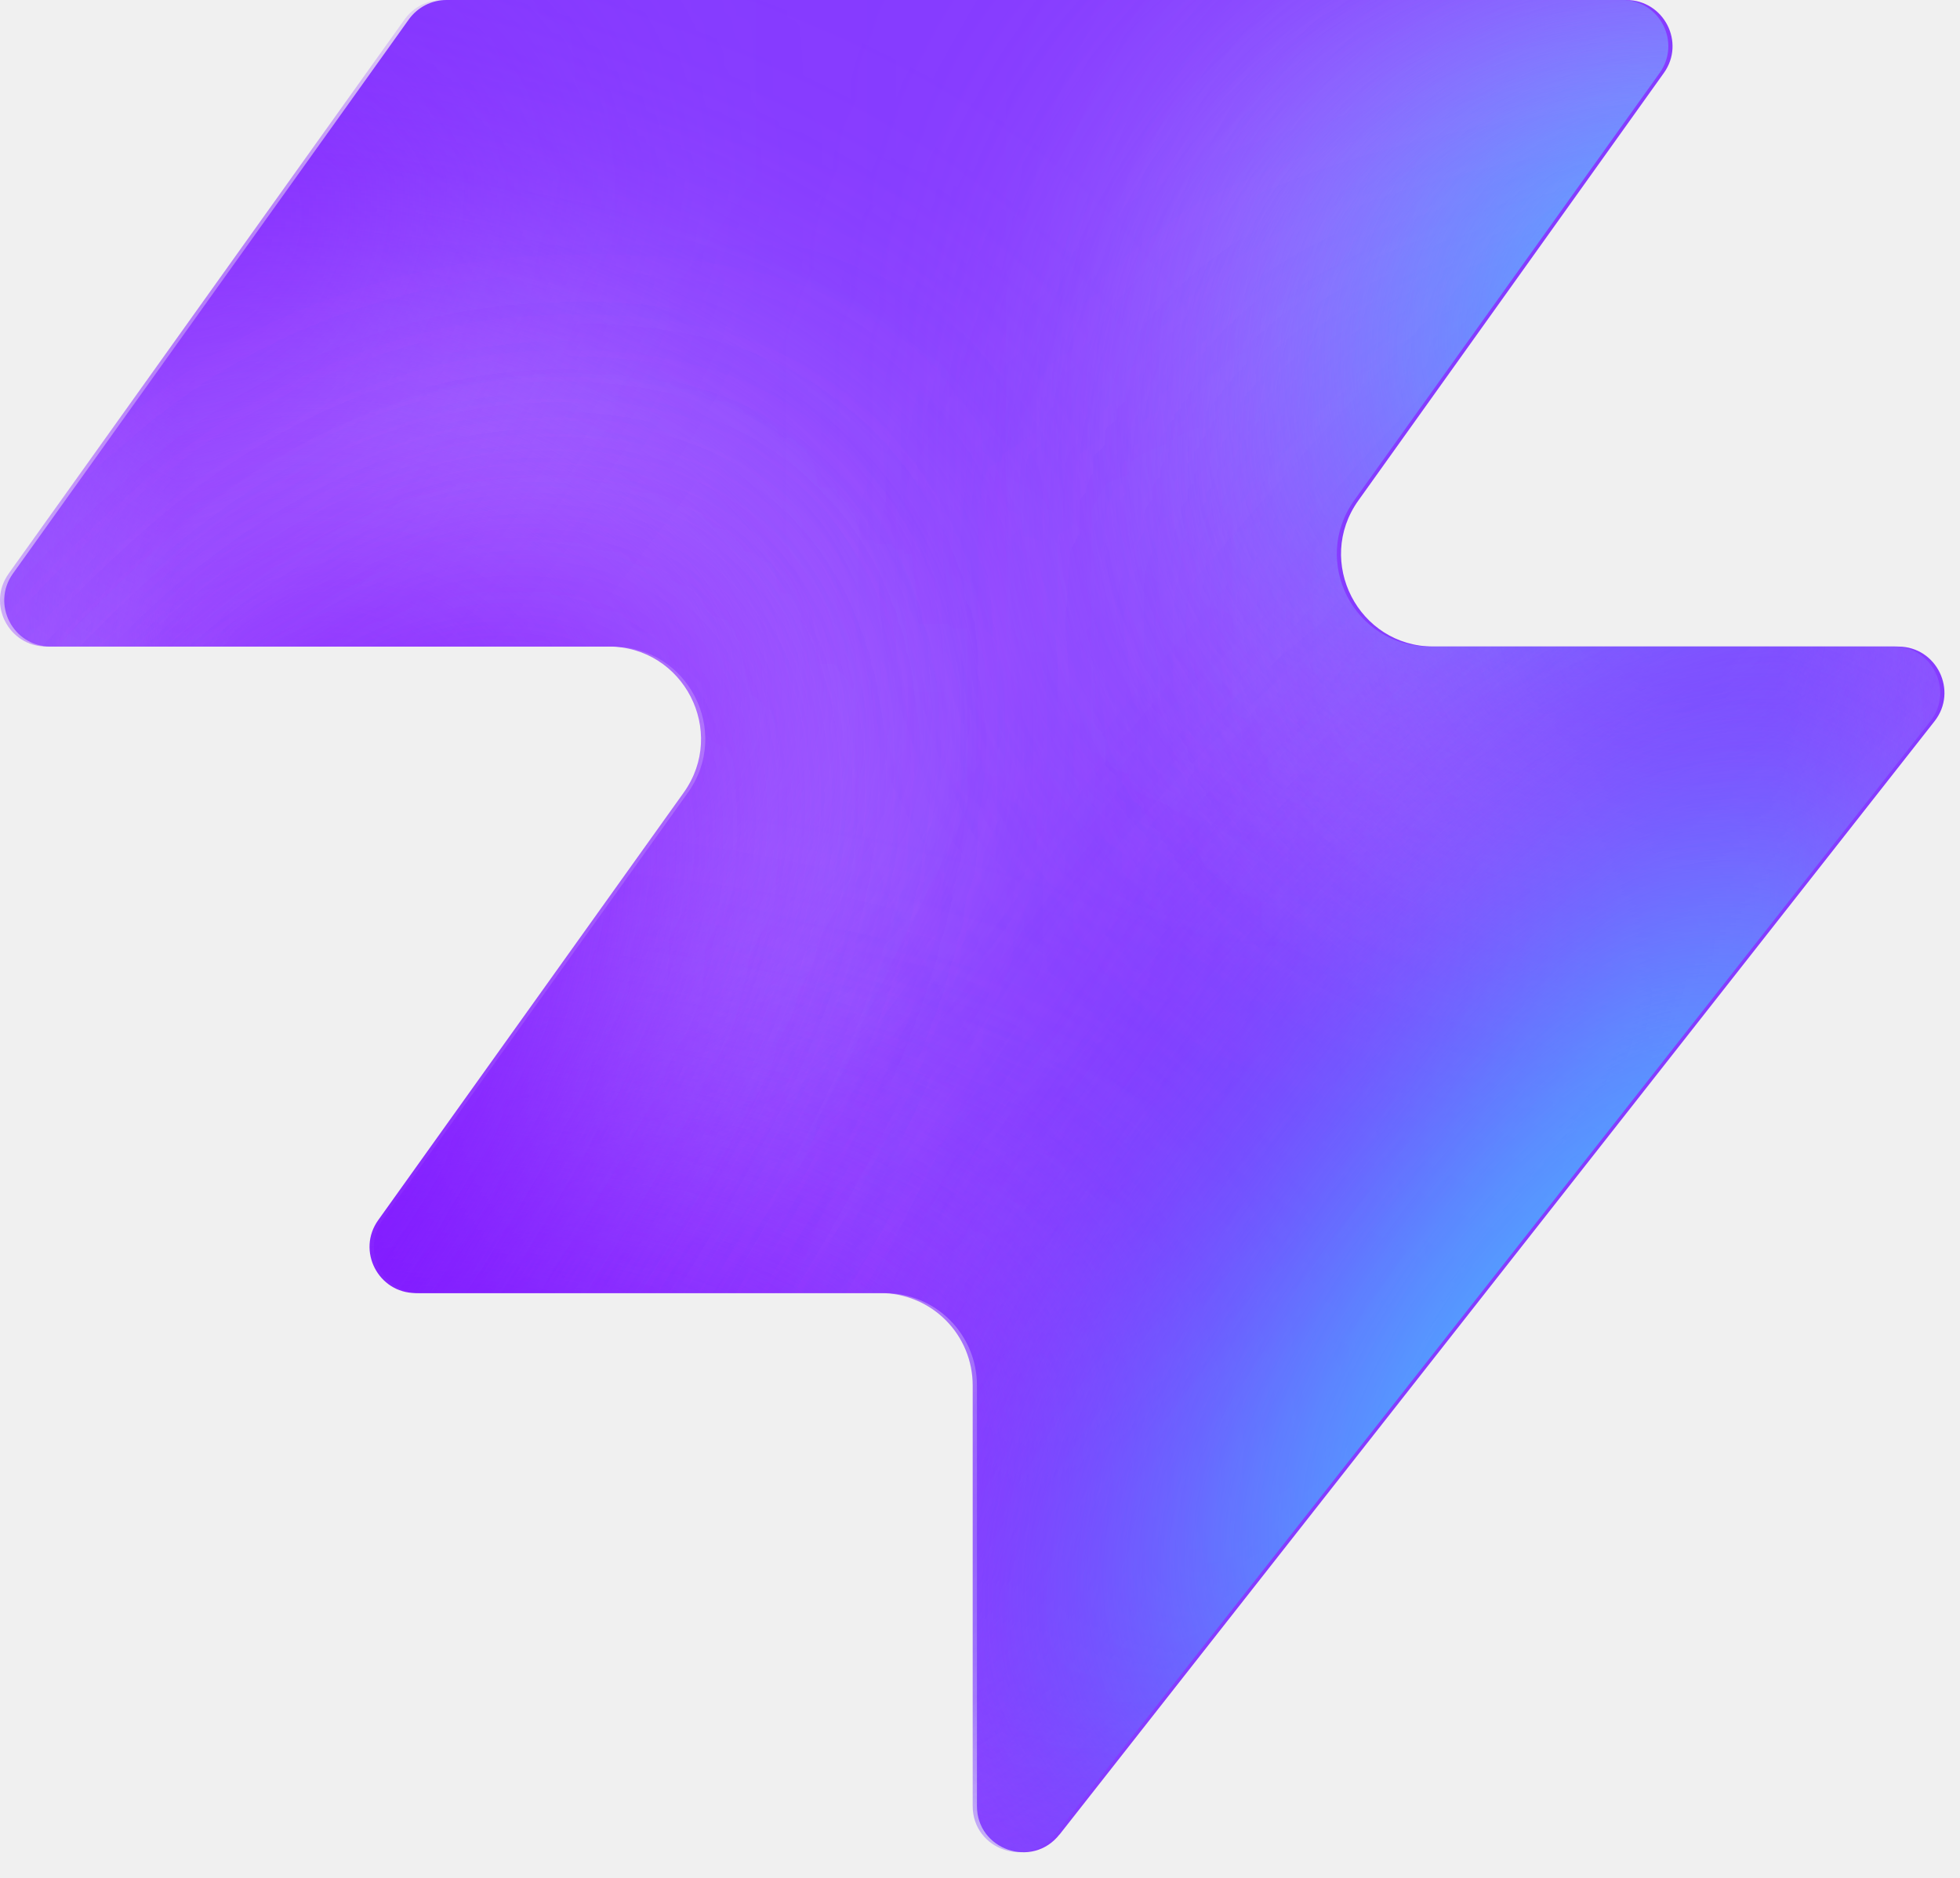
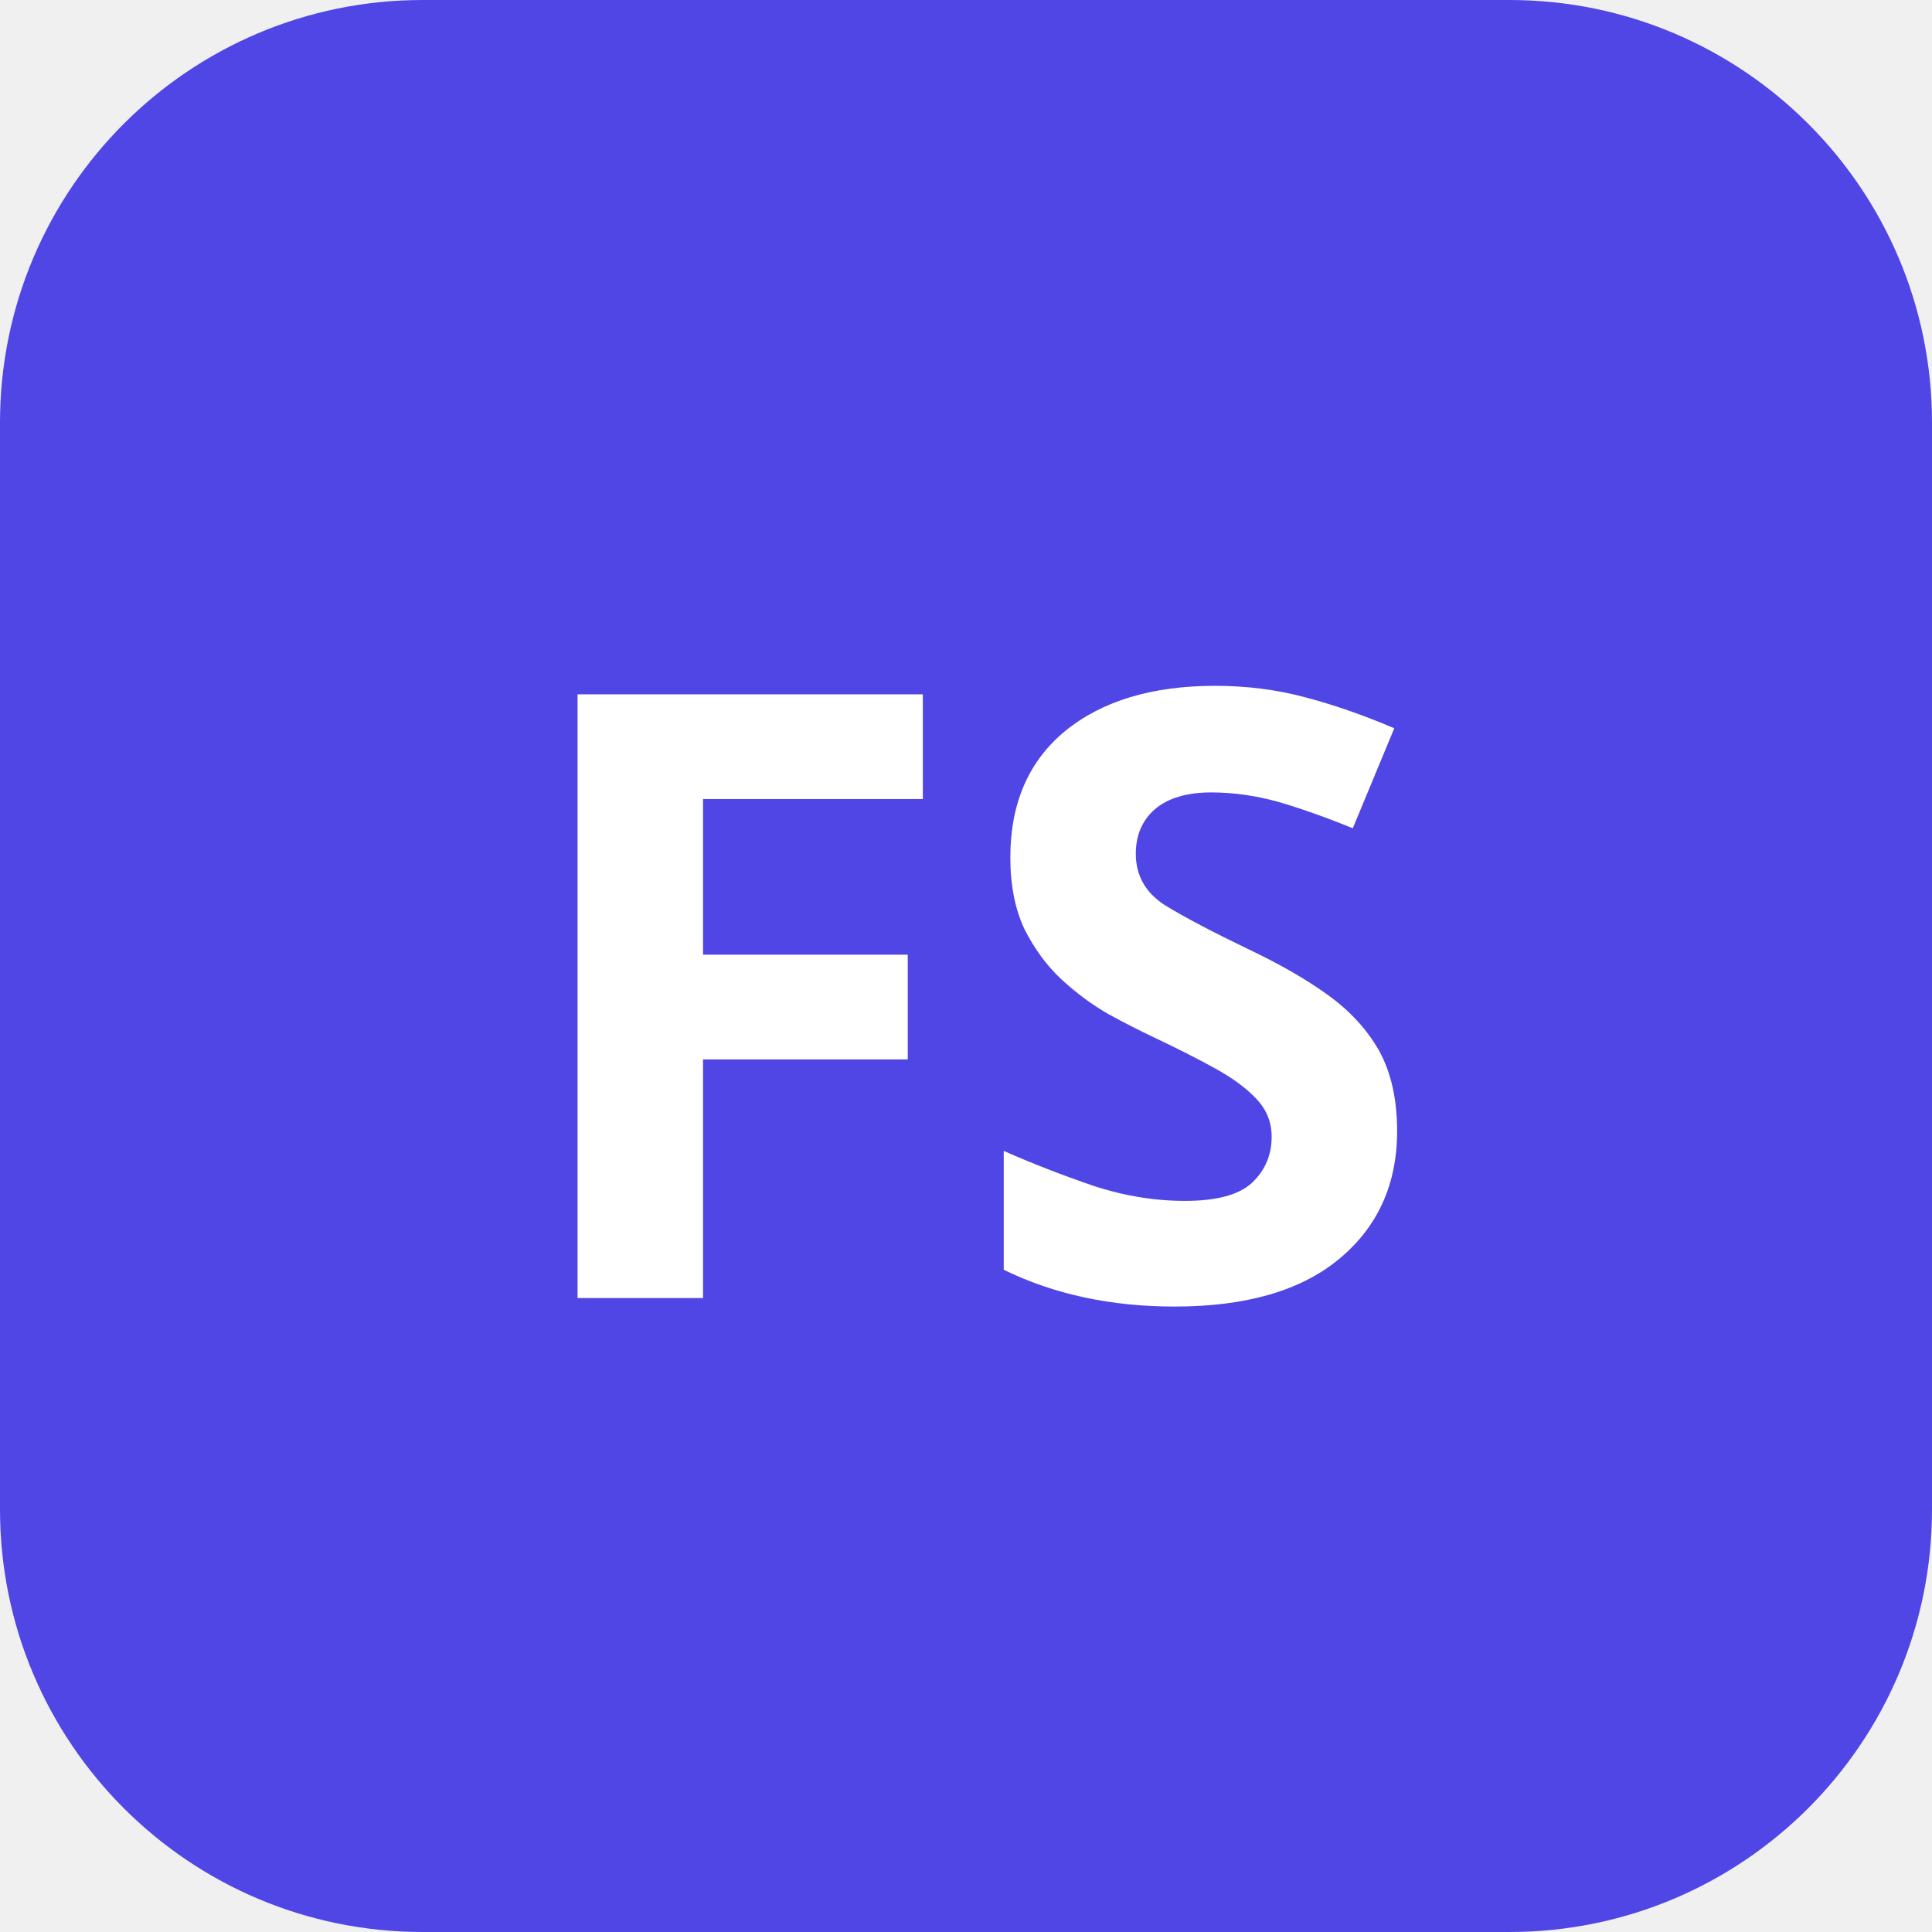
- <svg xmlns="http://www.w3.org/2000/svg" width="48" height="46" fill="none" viewBox="0 0 48 46">
-   <path fill="#863bff" d="M25.946 44.938c-.664.845-2.021.375-2.021-.698V33.937a2.26 2.26 0 0 0-2.262-2.262H10.287c-.92 0-1.456-1.04-.92-1.788l7.48-10.471c1.07-1.497 0-3.578-1.842-3.578H1.237c-.92 0-1.456-1.04-.92-1.788L10.013.474c.214-.297.556-.474.92-.474h28.894c.92 0 1.456 1.04.92 1.788l-7.48 10.471c-1.07 1.498 0 3.579 1.842 3.579h11.377c.943 0 1.473 1.088.89 1.83L25.947 44.94z" style="fill:#863bff;fill:color(display-p3 .525 .23 1);fill-opacity:1" />
-   <mask id="a" width="48" height="46" x="0" y="0" maskUnits="userSpaceOnUse" style="mask-type:alpha">
-     <path fill="#000" d="M25.842 44.938c-.664.844-2.021.375-2.021-.698V33.937a2.26 2.26 0 0 0-2.262-2.262H10.183c-.92 0-1.456-1.04-.92-1.788l7.48-10.471c1.07-1.498 0-3.579-1.842-3.579H1.133c-.92 0-1.456-1.04-.92-1.787L9.91.473c.214-.297.556-.474.92-.474h28.894c.92 0 1.456 1.04.92 1.788l-7.48 10.471c-1.07 1.498 0 3.578 1.842 3.578h11.377c.943 0 1.473 1.088.89 1.832L25.843 44.94z" style="fill:#000;fill-opacity:1" />
-   </mask>
-   <g mask="url(#a)">
-     <g filter="url(#b)">
-       <ellipse cx="5.508" cy="14.704" fill="#ede6ff" rx="5.508" ry="14.704" style="fill:#ede6ff;fill:color(display-p3 .927 .903 1);fill-opacity:1" transform="matrix(.00324 1 1 -.00324 -4.47 31.516)" />
-     </g>
-     <g filter="url(#c)">
-       <ellipse cx="10.399" cy="29.851" fill="#ede6ff" rx="10.399" ry="29.851" style="fill:#ede6ff;fill:color(display-p3 .927 .903 1);fill-opacity:1" transform="matrix(.00324 1 1 -.00324 -39.328 7.883)" />
-     </g>
-     <g filter="url(#d)">
-       <ellipse cx="5.508" cy="30.487" fill="#7e14ff" rx="5.508" ry="30.487" style="fill:#7e14ff;fill:color(display-p3 .492 .077 1);fill-opacity:1" transform="rotate(89.814 -25.913 -14.639)scale(1 -1)" />
-     </g>
-     <g filter="url(#e)">
-       <ellipse cx="5.508" cy="30.599" fill="#7e14ff" rx="5.508" ry="30.599" style="fill:#7e14ff;fill:color(display-p3 .492 .077 1);fill-opacity:1" transform="rotate(89.814 -32.644 -3.334)scale(1 -1)" />
-     </g>
-     <g filter="url(#f)">
-       <ellipse cx="5.508" cy="30.599" fill="#7e14ff" rx="5.508" ry="30.599" style="fill:#7e14ff;fill:color(display-p3 .492 .077 1);fill-opacity:1" transform="matrix(.00324 1 1 -.00324 -34.34 30.47)" />
-     </g>
-     <g filter="url(#g)">
-       <ellipse cx="14.072" cy="22.078" fill="#ede6ff" rx="14.072" ry="22.078" style="fill:#ede6ff;fill:color(display-p3 .927 .903 1);fill-opacity:1" transform="rotate(93.35 24.506 48.493)scale(-1 1)" />
-     </g>
-     <g filter="url(#h)">
-       <ellipse cx="3.47" cy="21.501" fill="#7e14ff" rx="3.47" ry="21.501" style="fill:#7e14ff;fill:color(display-p3 .492 .077 1);fill-opacity:1" transform="rotate(89.009 28.708 47.59)scale(-1 1)" />
-     </g>
-     <g filter="url(#i)">
-       <ellipse cx="3.47" cy="21.501" fill="#7e14ff" rx="3.47" ry="21.501" style="fill:#7e14ff;fill:color(display-p3 .492 .077 1);fill-opacity:1" transform="rotate(89.009 28.708 47.59)scale(-1 1)" />
-     </g>
-     <g filter="url(#j)">
-       <ellipse cx=".387" cy="8.972" fill="#7e14ff" rx="4.407" ry="29.108" style="fill:#7e14ff;fill:color(display-p3 .492 .077 1);fill-opacity:1" transform="rotate(39.51 .387 8.972)" />
-     </g>
-     <g filter="url(#k)">
-       <ellipse cx="47.523" cy="-6.092" fill="#7e14ff" rx="4.407" ry="29.108" style="fill:#7e14ff;fill:color(display-p3 .492 .077 1);fill-opacity:1" transform="rotate(37.892 47.523 -6.092)" />
-     </g>
-     <g filter="url(#l)">
-       <ellipse cx="41.412" cy="6.333" fill="#47bfff" rx="5.971" ry="9.665" style="fill:#47bfff;fill:color(display-p3 .28 .748 1);fill-opacity:1" transform="rotate(37.892 41.412 6.333)" />
-     </g>
-     <g filter="url(#m)">
-       <ellipse cx="-1.879" cy="38.332" fill="#7e14ff" rx="4.407" ry="29.108" style="fill:#7e14ff;fill:color(display-p3 .492 .077 1);fill-opacity:1" transform="rotate(37.892 -1.88 38.332)" />
-     </g>
-     <g filter="url(#n)">
-       <ellipse cx="-1.879" cy="38.332" fill="#7e14ff" rx="4.407" ry="29.108" style="fill:#7e14ff;fill:color(display-p3 .492 .077 1);fill-opacity:1" transform="rotate(37.892 -1.88 38.332)" />
-     </g>
-     <g filter="url(#o)">
-       <ellipse cx="35.651" cy="29.907" fill="#7e14ff" rx="4.407" ry="29.108" style="fill:#7e14ff;fill:color(display-p3 .492 .077 1);fill-opacity:1" transform="rotate(37.892 35.651 29.907)" />
-     </g>
-     <g filter="url(#p)">
-       <ellipse cx="38.418" cy="32.4" fill="#47bfff" rx="5.971" ry="15.297" style="fill:#47bfff;fill:color(display-p3 .28 .748 1);fill-opacity:1" transform="rotate(37.892 38.418 32.4)" />
-     </g>
-   </g>
-   <defs>
-     <filter id="b" width="60.045" height="41.654" x="-19.77" y="16.149" color-interpolation-filters="sRGB" filterUnits="userSpaceOnUse">
-       <feFlood flood-opacity="0" result="BackgroundImageFix" />
-       <feBlend in="SourceGraphic" in2="BackgroundImageFix" result="shape" />
-       <feGaussianBlur result="effect1_foregroundBlur_2002_17158" stdDeviation="7.659" />
-     </filter>
-     <filter id="c" width="90.34" height="51.437" x="-54.613" y="-7.533" color-interpolation-filters="sRGB" filterUnits="userSpaceOnUse">
-       <feFlood flood-opacity="0" result="BackgroundImageFix" />
-       <feBlend in="SourceGraphic" in2="BackgroundImageFix" result="shape" />
-       <feGaussianBlur result="effect1_foregroundBlur_2002_17158" stdDeviation="7.659" />
-     </filter>
-     <filter id="d" width="79.355" height="29.4" x="-49.64" y="2.03" color-interpolation-filters="sRGB" filterUnits="userSpaceOnUse">
-       <feFlood flood-opacity="0" result="BackgroundImageFix" />
-       <feBlend in="SourceGraphic" in2="BackgroundImageFix" result="shape" />
-       <feGaussianBlur result="effect1_foregroundBlur_2002_17158" stdDeviation="4.596" />
-     </filter>
-     <filter id="e" width="79.579" height="29.4" x="-45.045" y="20.029" color-interpolation-filters="sRGB" filterUnits="userSpaceOnUse">
-       <feFlood flood-opacity="0" result="BackgroundImageFix" />
-       <feBlend in="SourceGraphic" in2="BackgroundImageFix" result="shape" />
-       <feGaussianBlur result="effect1_foregroundBlur_2002_17158" stdDeviation="4.596" />
-     </filter>
-     <filter id="f" width="79.579" height="29.4" x="-43.513" y="21.178" color-interpolation-filters="sRGB" filterUnits="userSpaceOnUse">
-       <feFlood flood-opacity="0" result="BackgroundImageFix" />
-       <feBlend in="SourceGraphic" in2="BackgroundImageFix" result="shape" />
-       <feGaussianBlur result="effect1_foregroundBlur_2002_17158" stdDeviation="4.596" />
-     </filter>
-     <filter id="g" width="74.749" height="58.852" x="15.756" y="-17.901" color-interpolation-filters="sRGB" filterUnits="userSpaceOnUse">
-       <feFlood flood-opacity="0" result="BackgroundImageFix" />
-       <feBlend in="SourceGraphic" in2="BackgroundImageFix" result="shape" />
-       <feGaussianBlur result="effect1_foregroundBlur_2002_17158" stdDeviation="7.659" />
-     </filter>
-     <filter id="h" width="61.377" height="25.362" x="23.548" y="2.284" color-interpolation-filters="sRGB" filterUnits="userSpaceOnUse">
-       <feFlood flood-opacity="0" result="BackgroundImageFix" />
-       <feBlend in="SourceGraphic" in2="BackgroundImageFix" result="shape" />
-       <feGaussianBlur result="effect1_foregroundBlur_2002_17158" stdDeviation="4.596" />
-     </filter>
-     <filter id="i" width="61.377" height="25.362" x="23.548" y="2.284" color-interpolation-filters="sRGB" filterUnits="userSpaceOnUse">
-       <feFlood flood-opacity="0" result="BackgroundImageFix" />
-       <feBlend in="SourceGraphic" in2="BackgroundImageFix" result="shape" />
-       <feGaussianBlur result="effect1_foregroundBlur_2002_17158" stdDeviation="4.596" />
-     </filter>
-     <filter id="j" width="56.045" height="63.649" x="-27.636" y="-22.853" color-interpolation-filters="sRGB" filterUnits="userSpaceOnUse">
-       <feFlood flood-opacity="0" result="BackgroundImageFix" />
-       <feBlend in="SourceGraphic" in2="BackgroundImageFix" result="shape" />
-       <feGaussianBlur result="effect1_foregroundBlur_2002_17158" stdDeviation="4.596" />
-     </filter>
-     <filter id="k" width="54.814" height="64.646" x="20.116" y="-38.415" color-interpolation-filters="sRGB" filterUnits="userSpaceOnUse">
-       <feFlood flood-opacity="0" result="BackgroundImageFix" />
-       <feBlend in="SourceGraphic" in2="BackgroundImageFix" result="shape" />
-       <feGaussianBlur result="effect1_foregroundBlur_2002_17158" stdDeviation="4.596" />
-     </filter>
-     <filter id="l" width="33.541" height="35.313" x="24.641" y="-11.323" color-interpolation-filters="sRGB" filterUnits="userSpaceOnUse">
-       <feFlood flood-opacity="0" result="BackgroundImageFix" />
-       <feBlend in="SourceGraphic" in2="BackgroundImageFix" result="shape" />
-       <feGaussianBlur result="effect1_foregroundBlur_2002_17158" stdDeviation="4.596" />
-     </filter>
-     <filter id="m" width="54.814" height="64.646" x="-29.286" y="6.009" color-interpolation-filters="sRGB" filterUnits="userSpaceOnUse">
-       <feFlood flood-opacity="0" result="BackgroundImageFix" />
-       <feBlend in="SourceGraphic" in2="BackgroundImageFix" result="shape" />
-       <feGaussianBlur result="effect1_foregroundBlur_2002_17158" stdDeviation="4.596" />
-     </filter>
-     <filter id="n" width="54.814" height="64.646" x="-29.286" y="6.009" color-interpolation-filters="sRGB" filterUnits="userSpaceOnUse">
-       <feFlood flood-opacity="0" result="BackgroundImageFix" />
-       <feBlend in="SourceGraphic" in2="BackgroundImageFix" result="shape" />
-       <feGaussianBlur result="effect1_foregroundBlur_2002_17158" stdDeviation="4.596" />
-     </filter>
-     <filter id="o" width="54.814" height="64.646" x="8.244" y="-2.416" color-interpolation-filters="sRGB" filterUnits="userSpaceOnUse">
-       <feFlood flood-opacity="0" result="BackgroundImageFix" />
-       <feBlend in="SourceGraphic" in2="BackgroundImageFix" result="shape" />
-       <feGaussianBlur result="effect1_foregroundBlur_2002_17158" stdDeviation="4.596" />
-     </filter>
-     <filter id="p" width="39.409" height="43.623" x="18.713" y="10.588" color-interpolation-filters="sRGB" filterUnits="userSpaceOnUse">
-       <feFlood flood-opacity="0" result="BackgroundImageFix" />
-       <feBlend in="SourceGraphic" in2="BackgroundImageFix" result="shape" />
-       <feGaussianBlur result="effect1_foregroundBlur_2002_17158" stdDeviation="4.596" />
-     </filter>
-   </defs>
+ <svg xmlns="http://www.w3.org/2000/svg" viewBox="0 0 32 32">
+   <rect width="32" height="32" rx="7" fill="#4f46e5" />
+   <text x="16" y="21.5" fill="#fff" font-family="system-ui, sans-serif" font-size="14" font-weight="700" text-anchor="middle">FS</text>
</svg>
